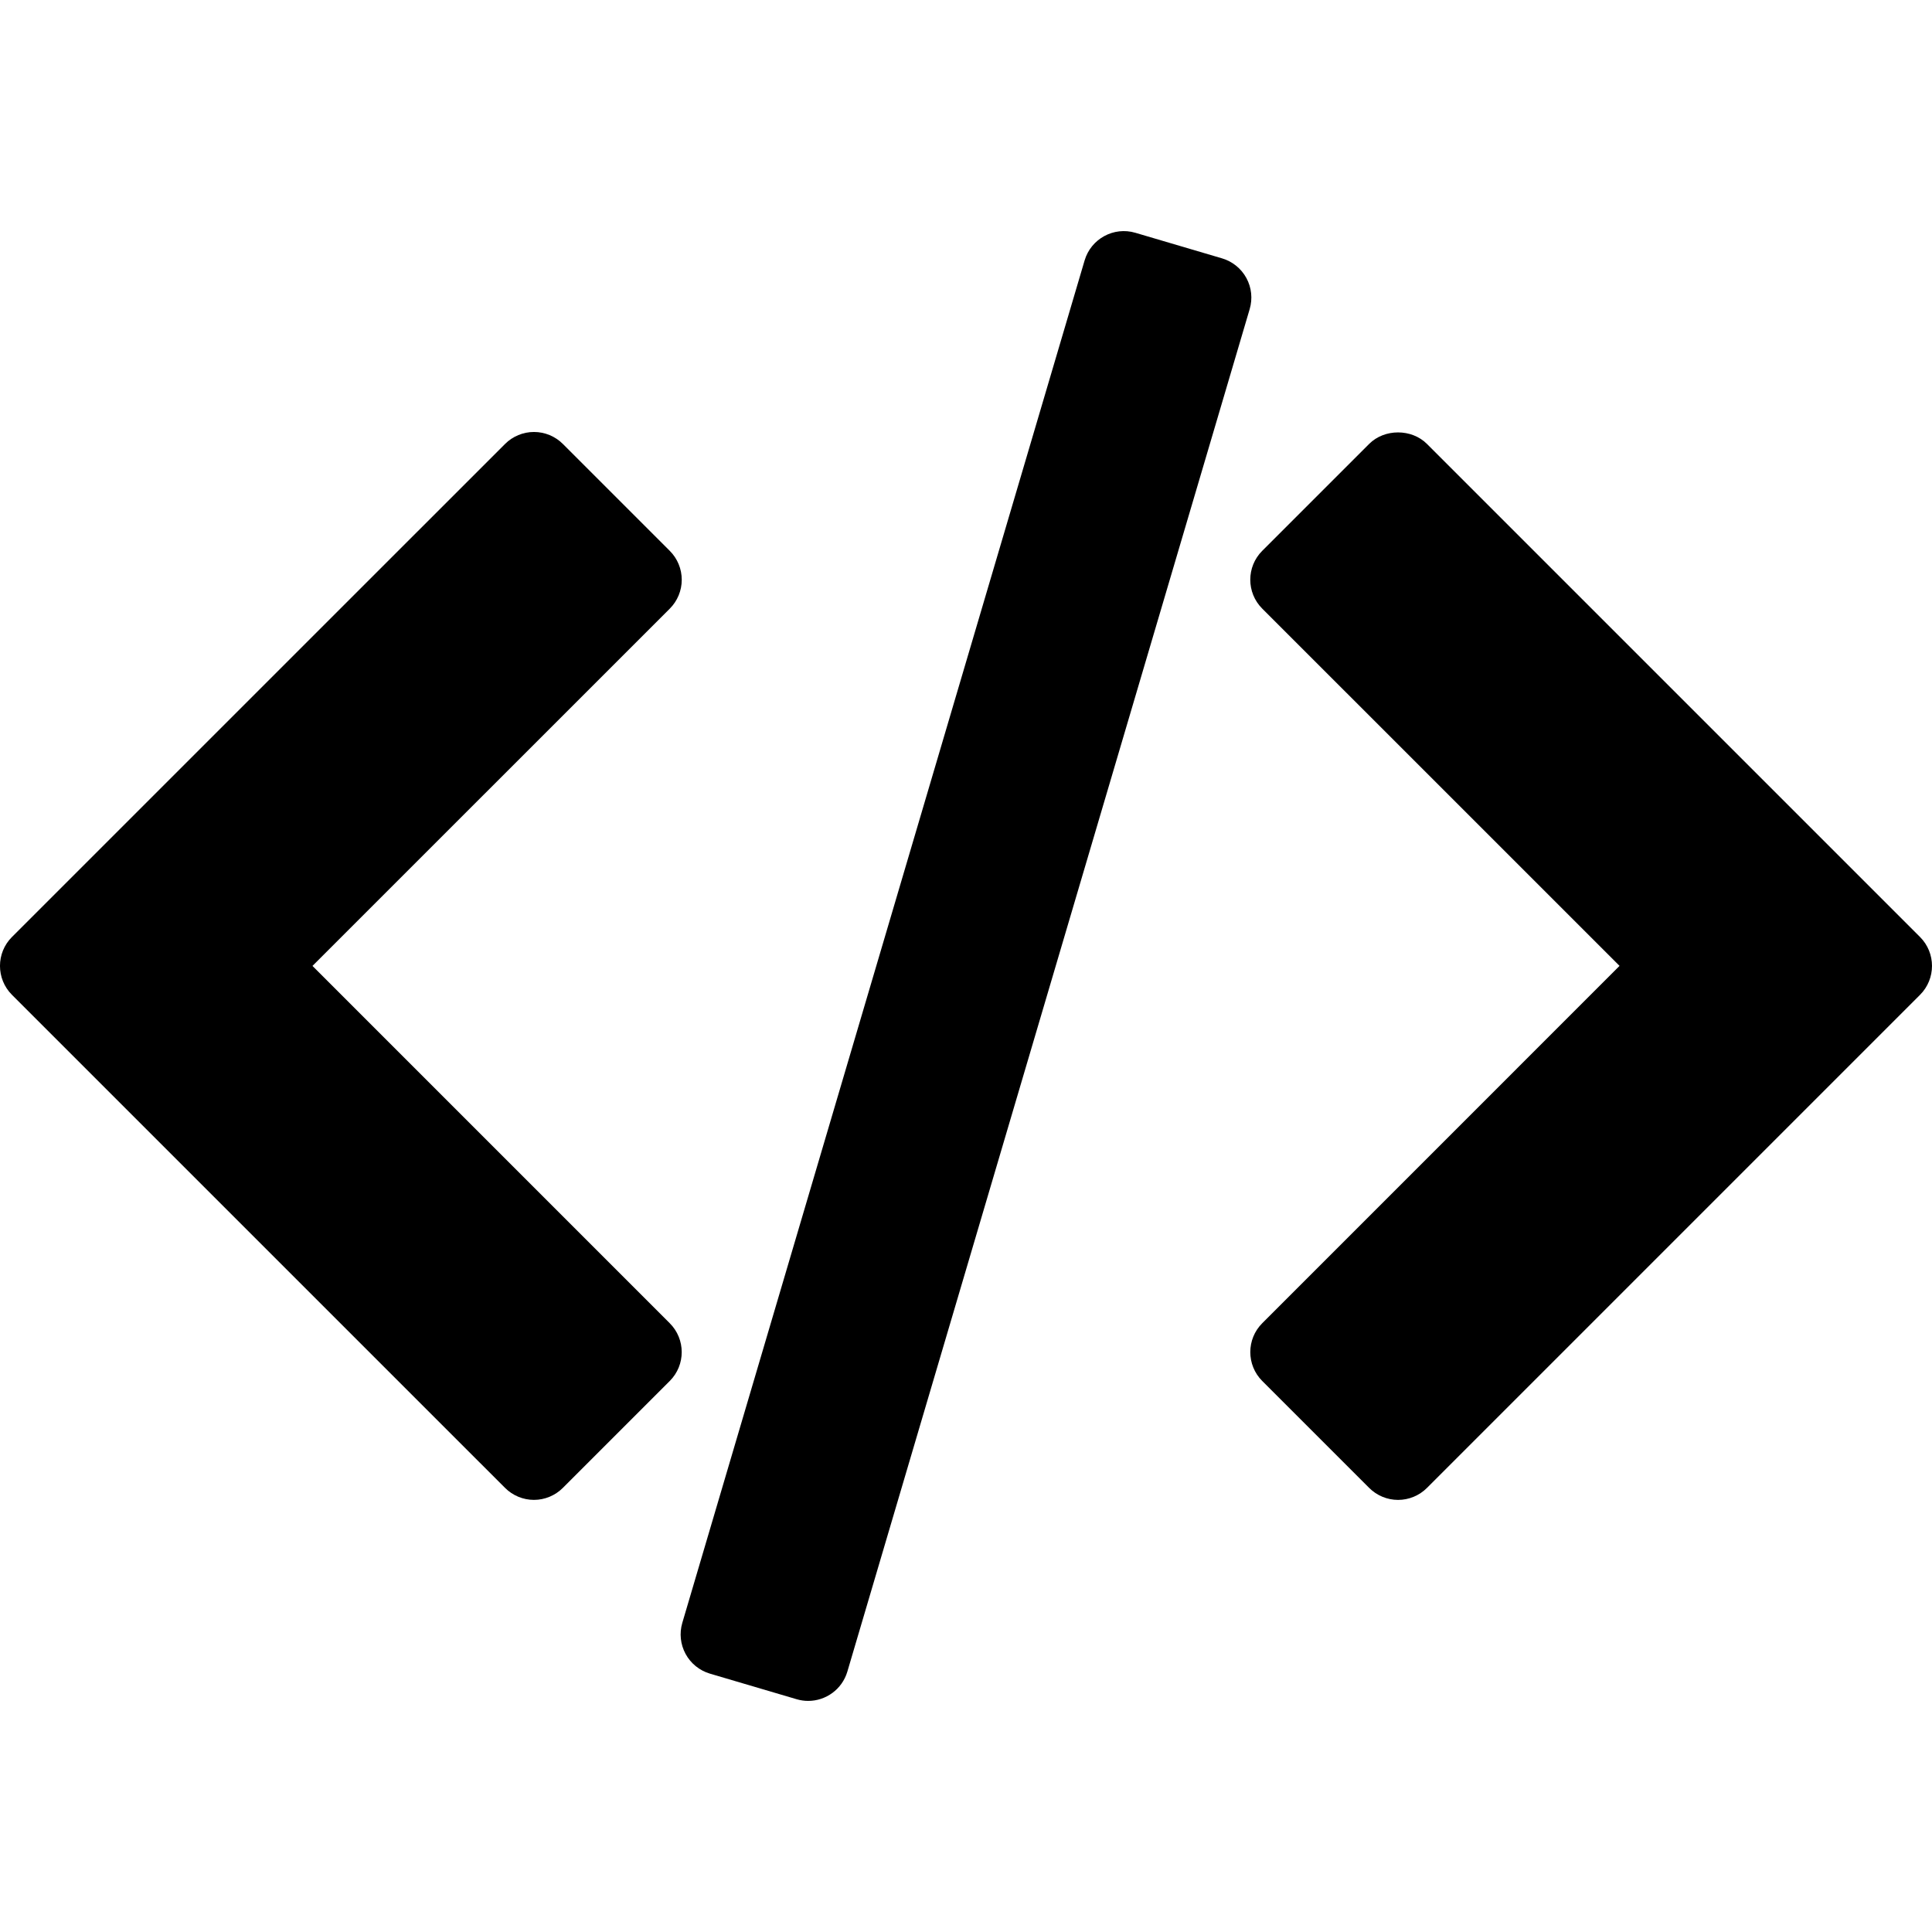
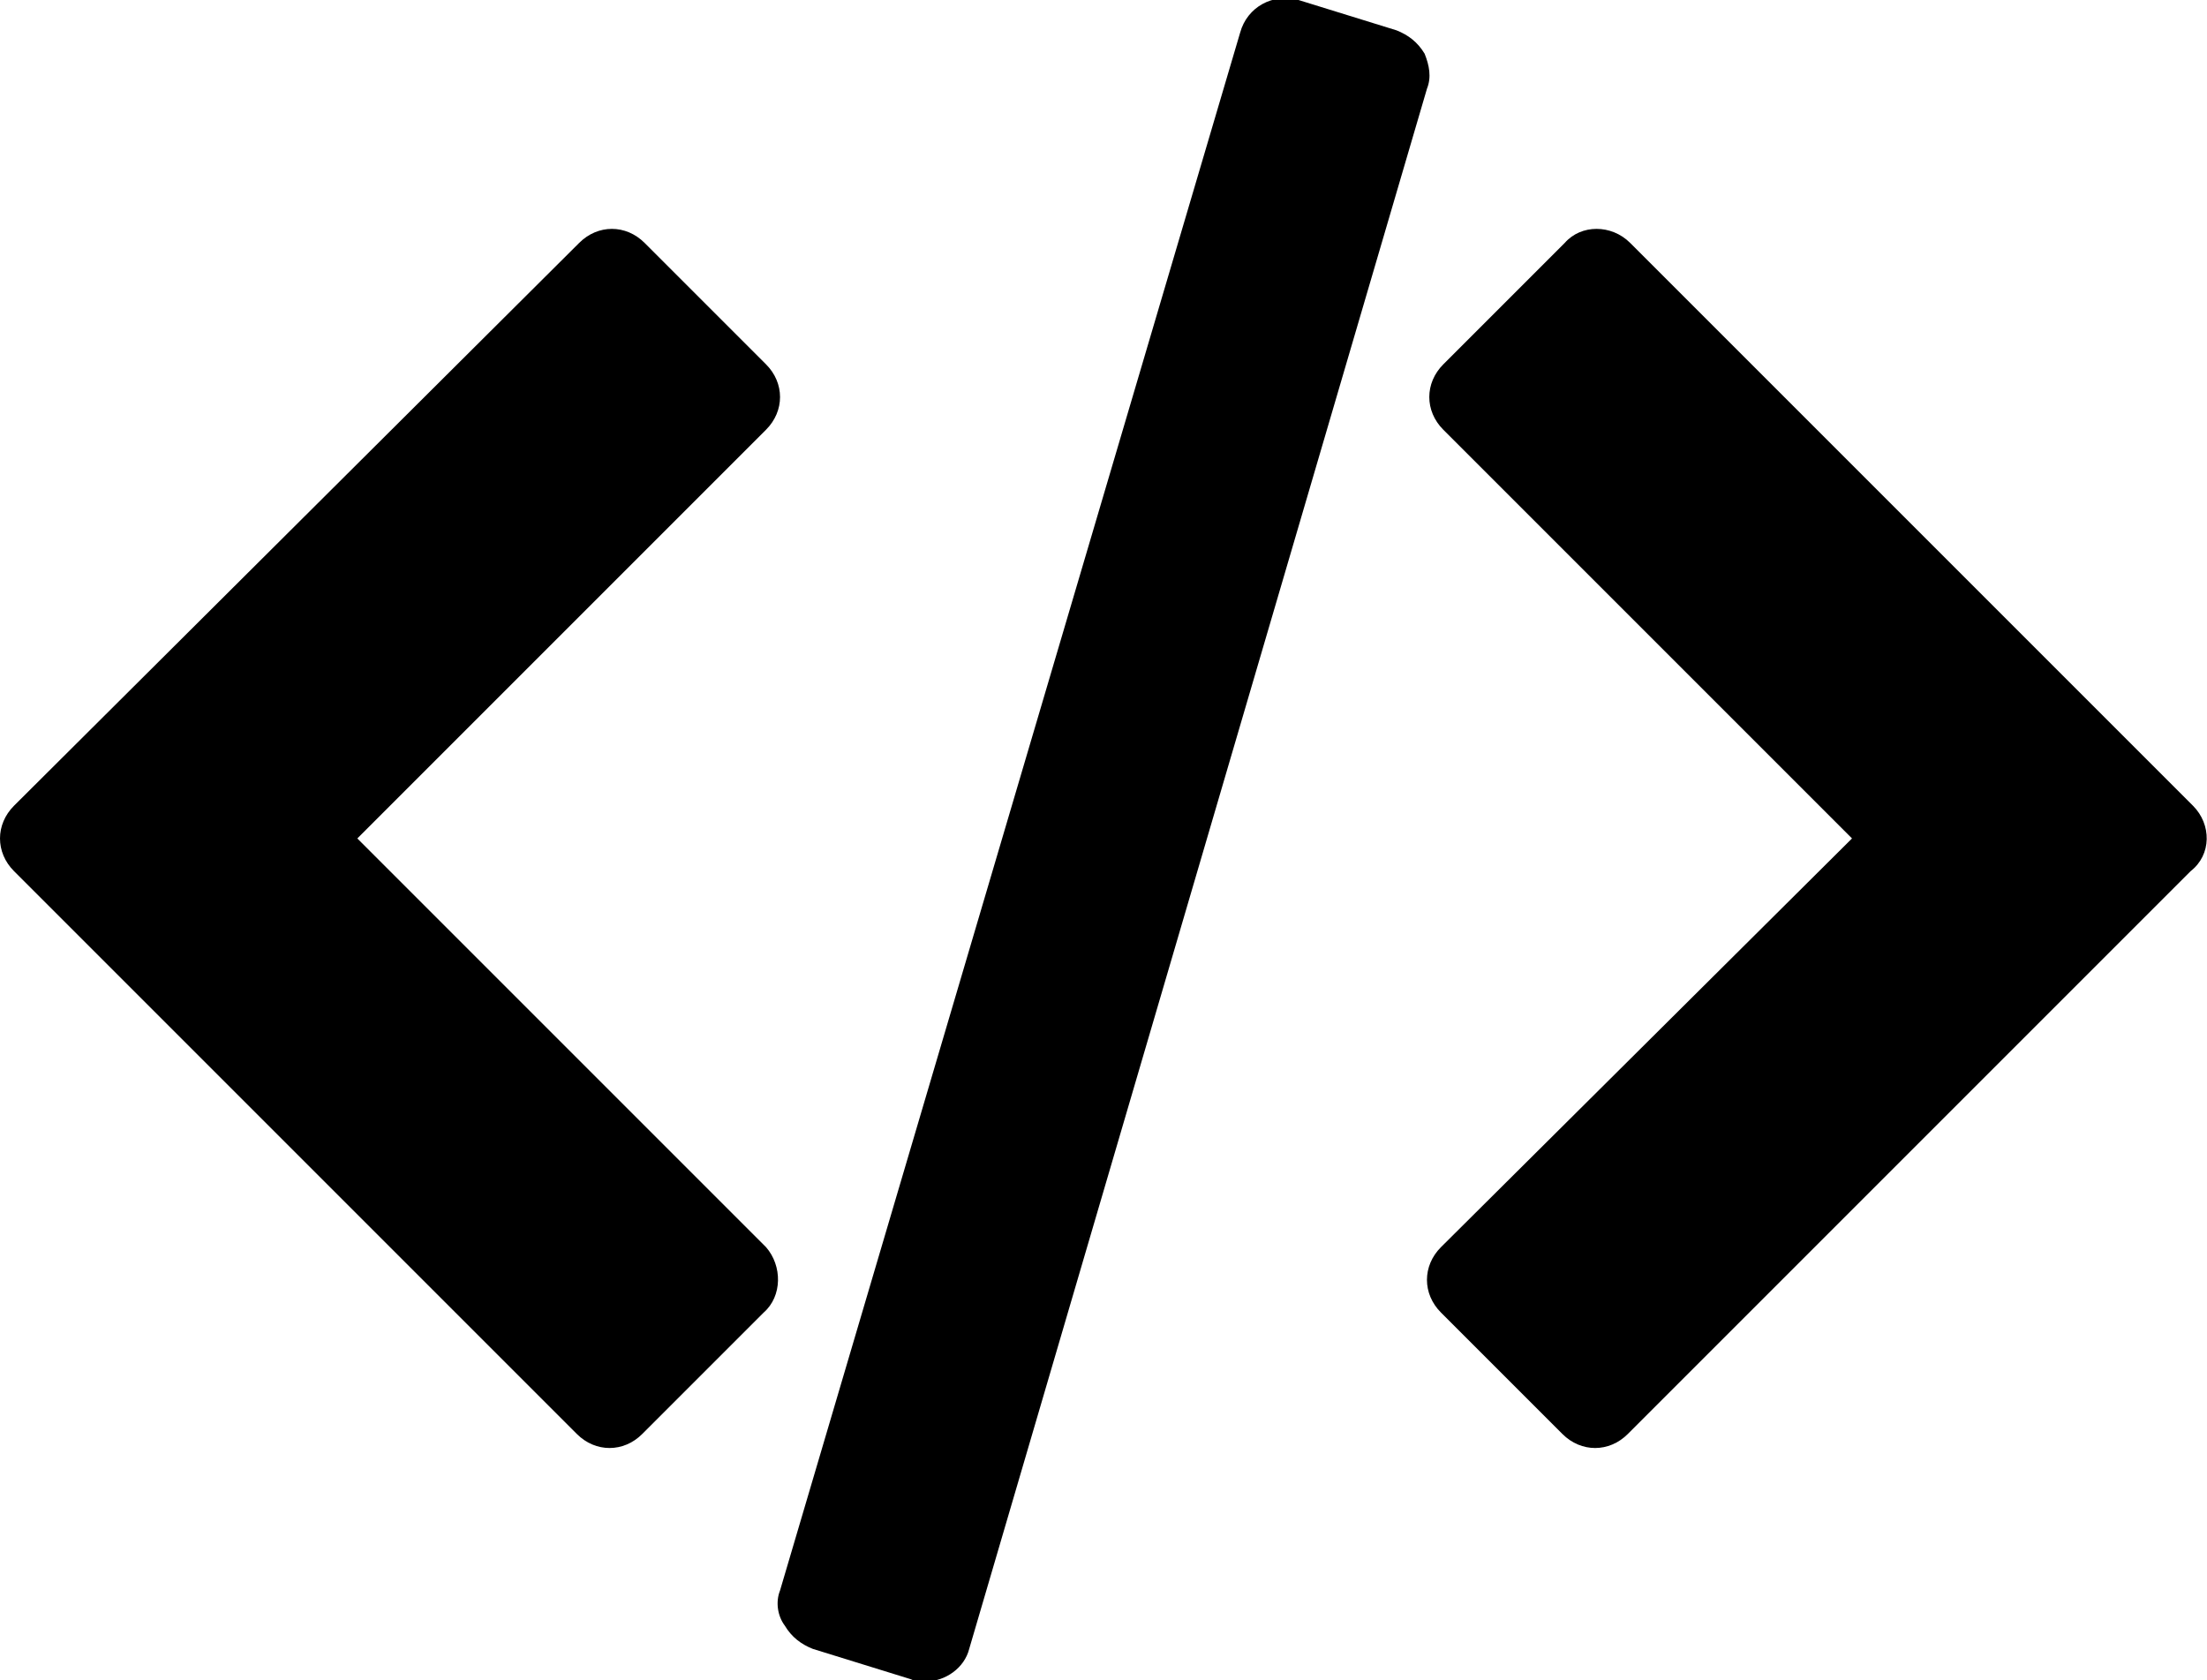
- <svg xmlns="http://www.w3.org/2000/svg" version="1.1" id="Capa_1" x="0px" y="0px" width="94.504px" height="94.504px" viewBox="0 0 94.504 94.504" style="enable-background:new 0 0 94.504 94.504;" xml:space="preserve">
+ <svg xmlns="http://www.w3.org/2000/svg" version="1.1" id="Capa_1" x="0px" y="0px" viewBox="0 0 94.5 71.9" style="enable-background:new 0 0 94.5 71.9;" xml:space="preserve">
  <g>
    <g>
-       <path d="M93.918,45.833L69.799,21.714c-0.75-0.75-2.077-0.75-2.827,0l-5.229,5.229c-0.781,0.781-0.781,2.047,0,2.828    l17.477,17.475L61.744,64.724c-0.781,0.781-0.781,2.047,0,2.828l5.229,5.229c0.375,0.375,0.884,0.587,1.414,0.587    c0.529,0,1.039-0.212,1.414-0.587l24.117-24.118C94.699,47.881,94.699,46.614,93.918,45.833z" />
-       <path d="M32.759,64.724L15.285,47.248l17.477-17.475c0.375-0.375,0.586-0.883,0.586-1.414c0-0.53-0.21-1.039-0.586-1.414    l-5.229-5.229c-0.375-0.375-0.884-0.586-1.414-0.586c-0.53,0-1.039,0.211-1.414,0.586L0.585,45.833    c-0.781,0.781-0.781,2.047,0,2.829L24.704,72.78c0.375,0.375,0.884,0.587,1.414,0.587c0.53,0,1.039-0.212,1.414-0.587l5.229-5.229    C33.542,66.771,33.542,65.505,32.759,64.724z" />
-       <path d="M60.967,13.6c-0.254-0.466-0.682-0.812-1.19-0.962l-4.239-1.251c-1.058-0.314-2.172,0.293-2.484,1.352L33.375,79.382    c-0.15,0.509-0.092,1.056,0.161,1.521c0.253,0.467,0.682,0.812,1.19,0.963l4.239,1.251c0.189,0.056,0.38,0.083,0.567,0.083    c0.863,0,1.66-0.564,1.917-1.435l19.679-66.644C61.278,14.612,61.221,14.065,60.967,13.6z" />
+       <path d="M93.9,34.5L69.8,10.4c-0.8-0.8-2.1-0.8-2.8,0l-5.2,5.2c-0.8,0.8-0.8,2,0,2.8l17.5,17.5L61.7,53.4c-0.8,0.8-0.8,2,0,2.8    l5.2,5.2c0.4,0.4,0.9,0.6,1.4,0.6c0.5,0,1-0.2,1.4-0.6l24.1-24.1C94.7,36.6,94.7,35.3,93.9,34.5z" />
+       <path d="M32.8,53.4L15.3,35.9l17.5-17.5c0.4-0.4,0.6-0.9,0.6-1.4c0-0.5-0.2-1-0.6-1.4l-5.2-5.2c-0.4-0.4-0.9-0.6-1.4-0.6    c-0.5,0-1,0.2-1.4,0.6L0.6,34.5c-0.8,0.8-0.8,2,0,2.8l24.1,24.1c0.4,0.4,0.9,0.6,1.4,0.6c0.5,0,1-0.2,1.4-0.6l5.2-5.2    C33.5,55.5,33.5,54.2,32.8,53.4z" />
+       <path d="M61,2.3c-0.3-0.5-0.7-0.8-1.2-1l-4.2-1.3c-1.1-0.3-2.2,0.3-2.5,1.4L33.4,68.1c-0.2,0.5-0.1,1.1,0.2,1.5    c0.3,0.5,0.7,0.8,1.2,1l4.2,1.3c0.2,0.1,0.4,0.1,0.6,0.1c0.9,0,1.7-0.6,1.9-1.4L61.1,3.8C61.3,3.3,61.2,2.8,61,2.3z" />
    </g>
  </g>
-   <g>
- </g>
-   <g>
- </g>
-   <g>
- </g>
-   <g>
- </g>
-   <g>
- </g>
-   <g>
- </g>
-   <g>
- </g>
-   <g>
- </g>
-   <g>
- </g>
-   <g>
- </g>
-   <g>
- </g>
-   <g>
- </g>
-   <g>
- </g>
-   <g>
- </g>
-   <g>
- </g>
</svg>
